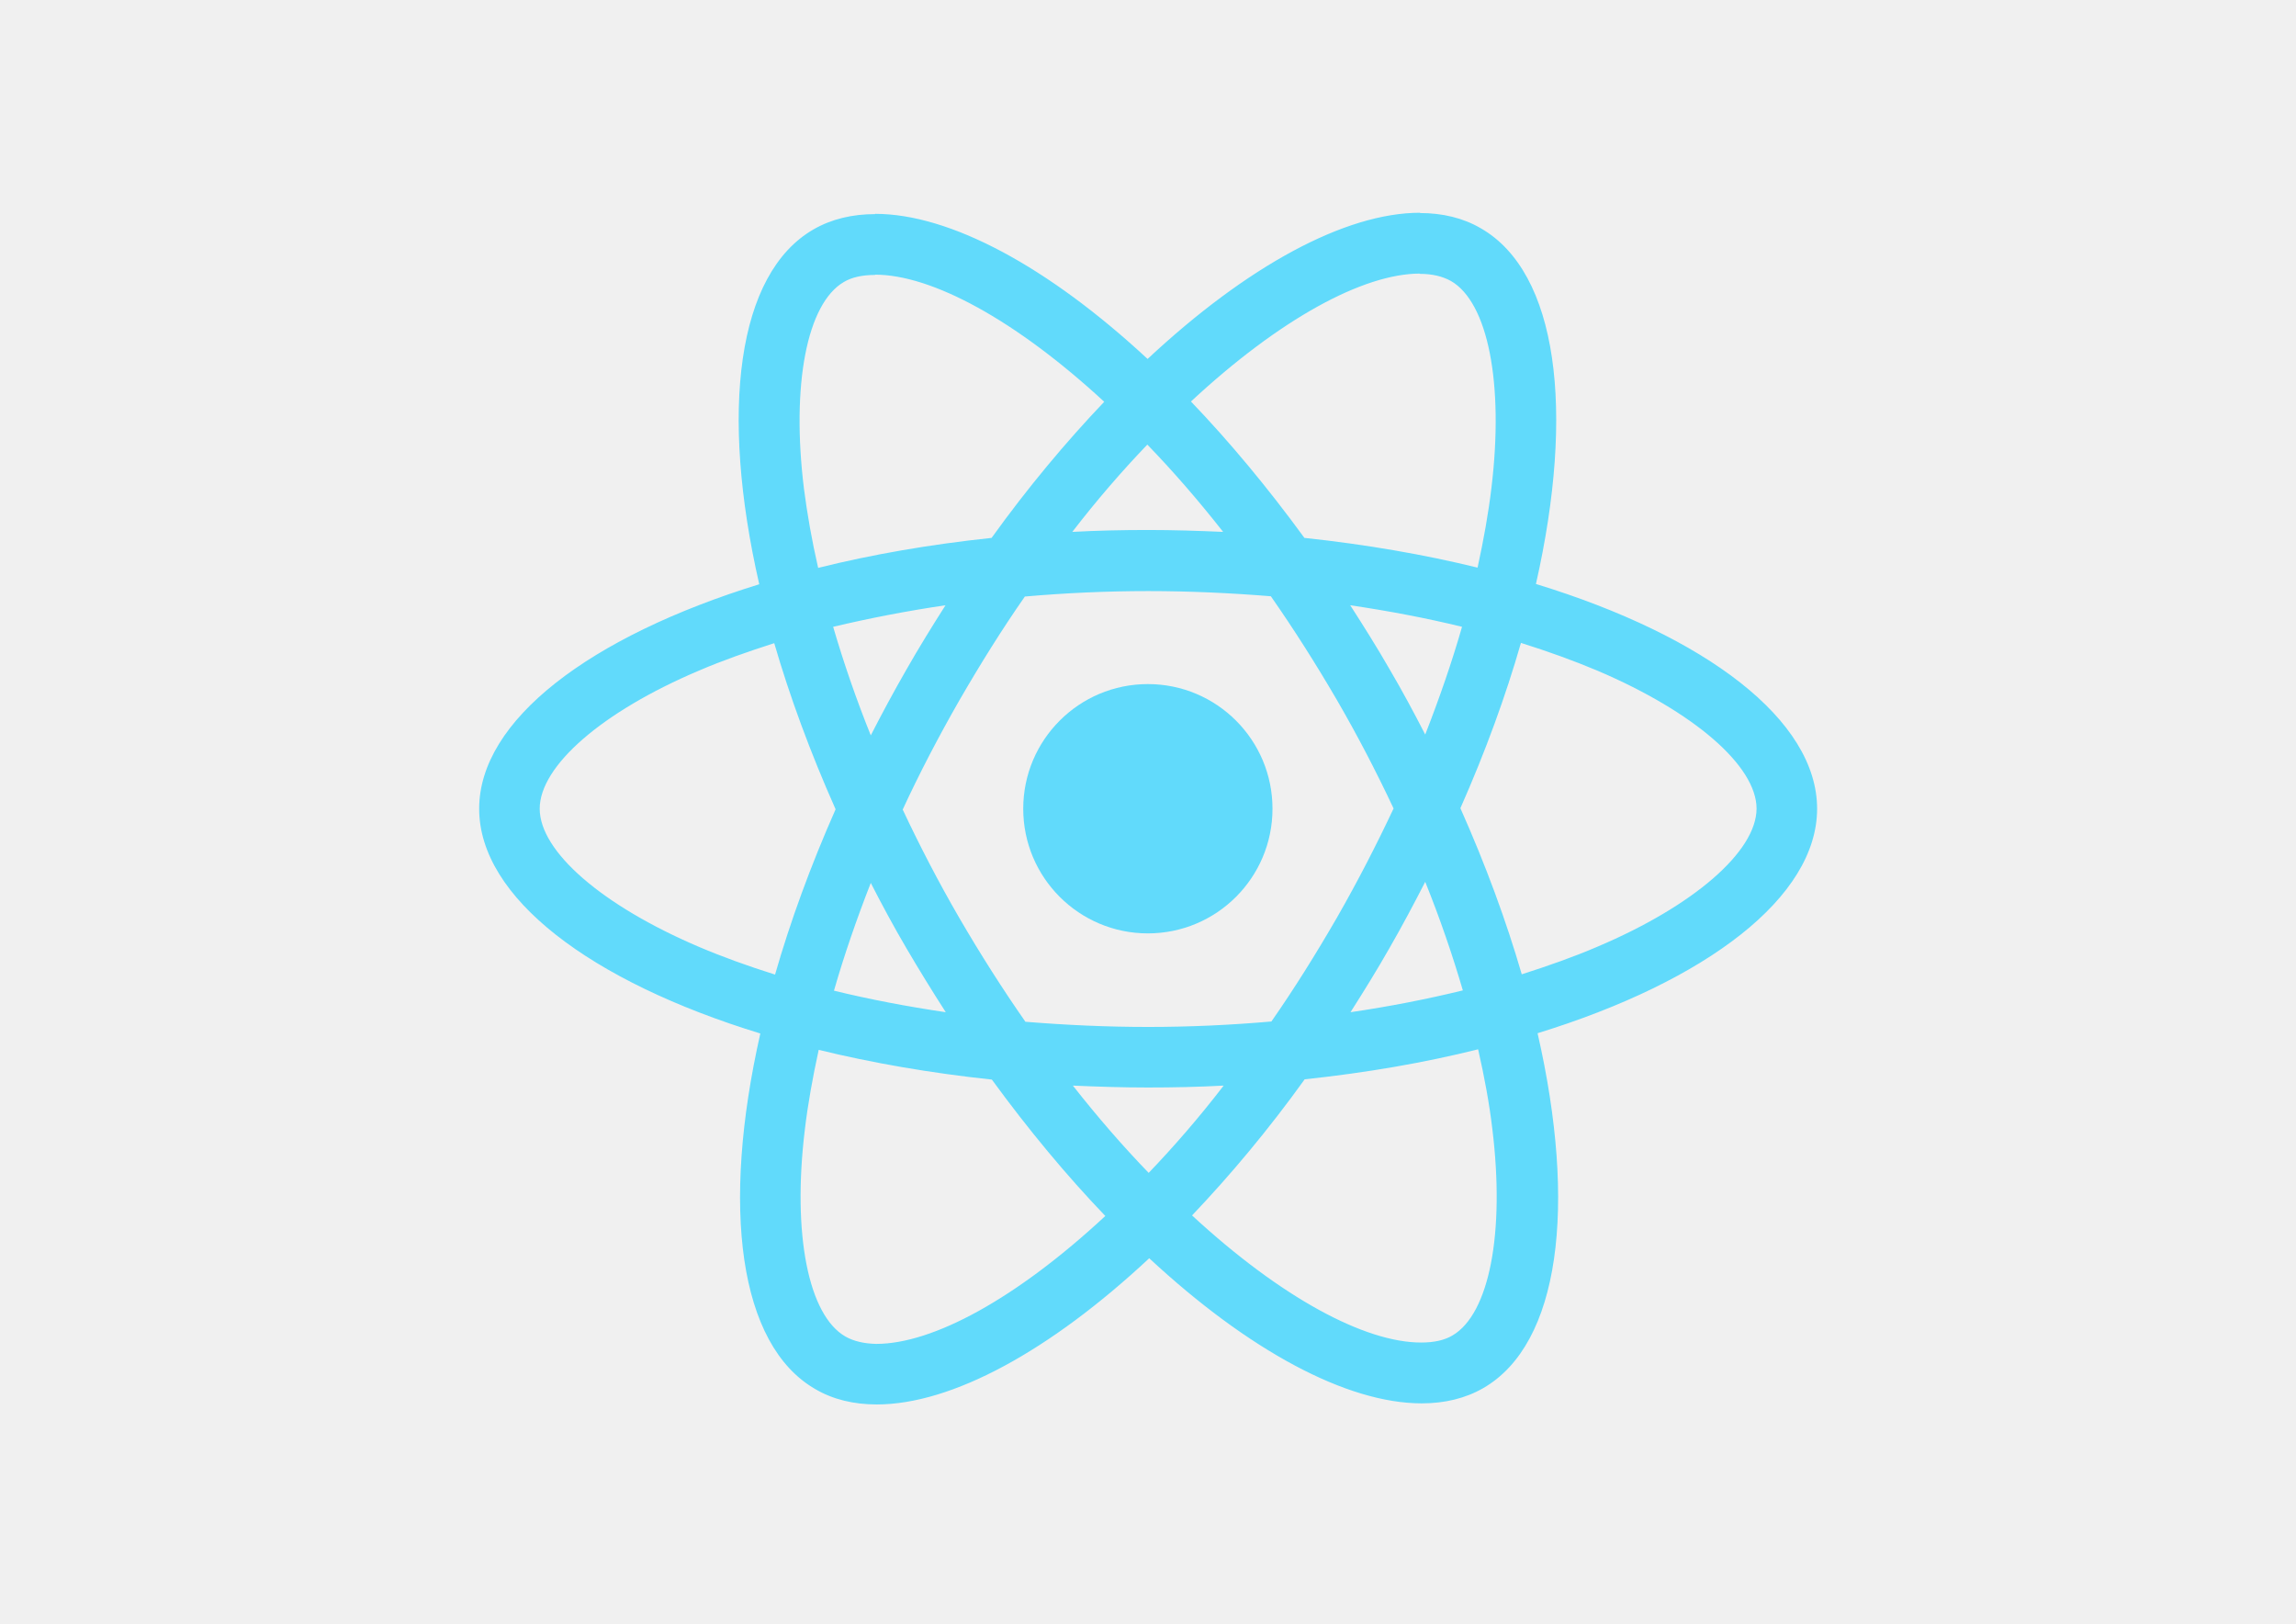
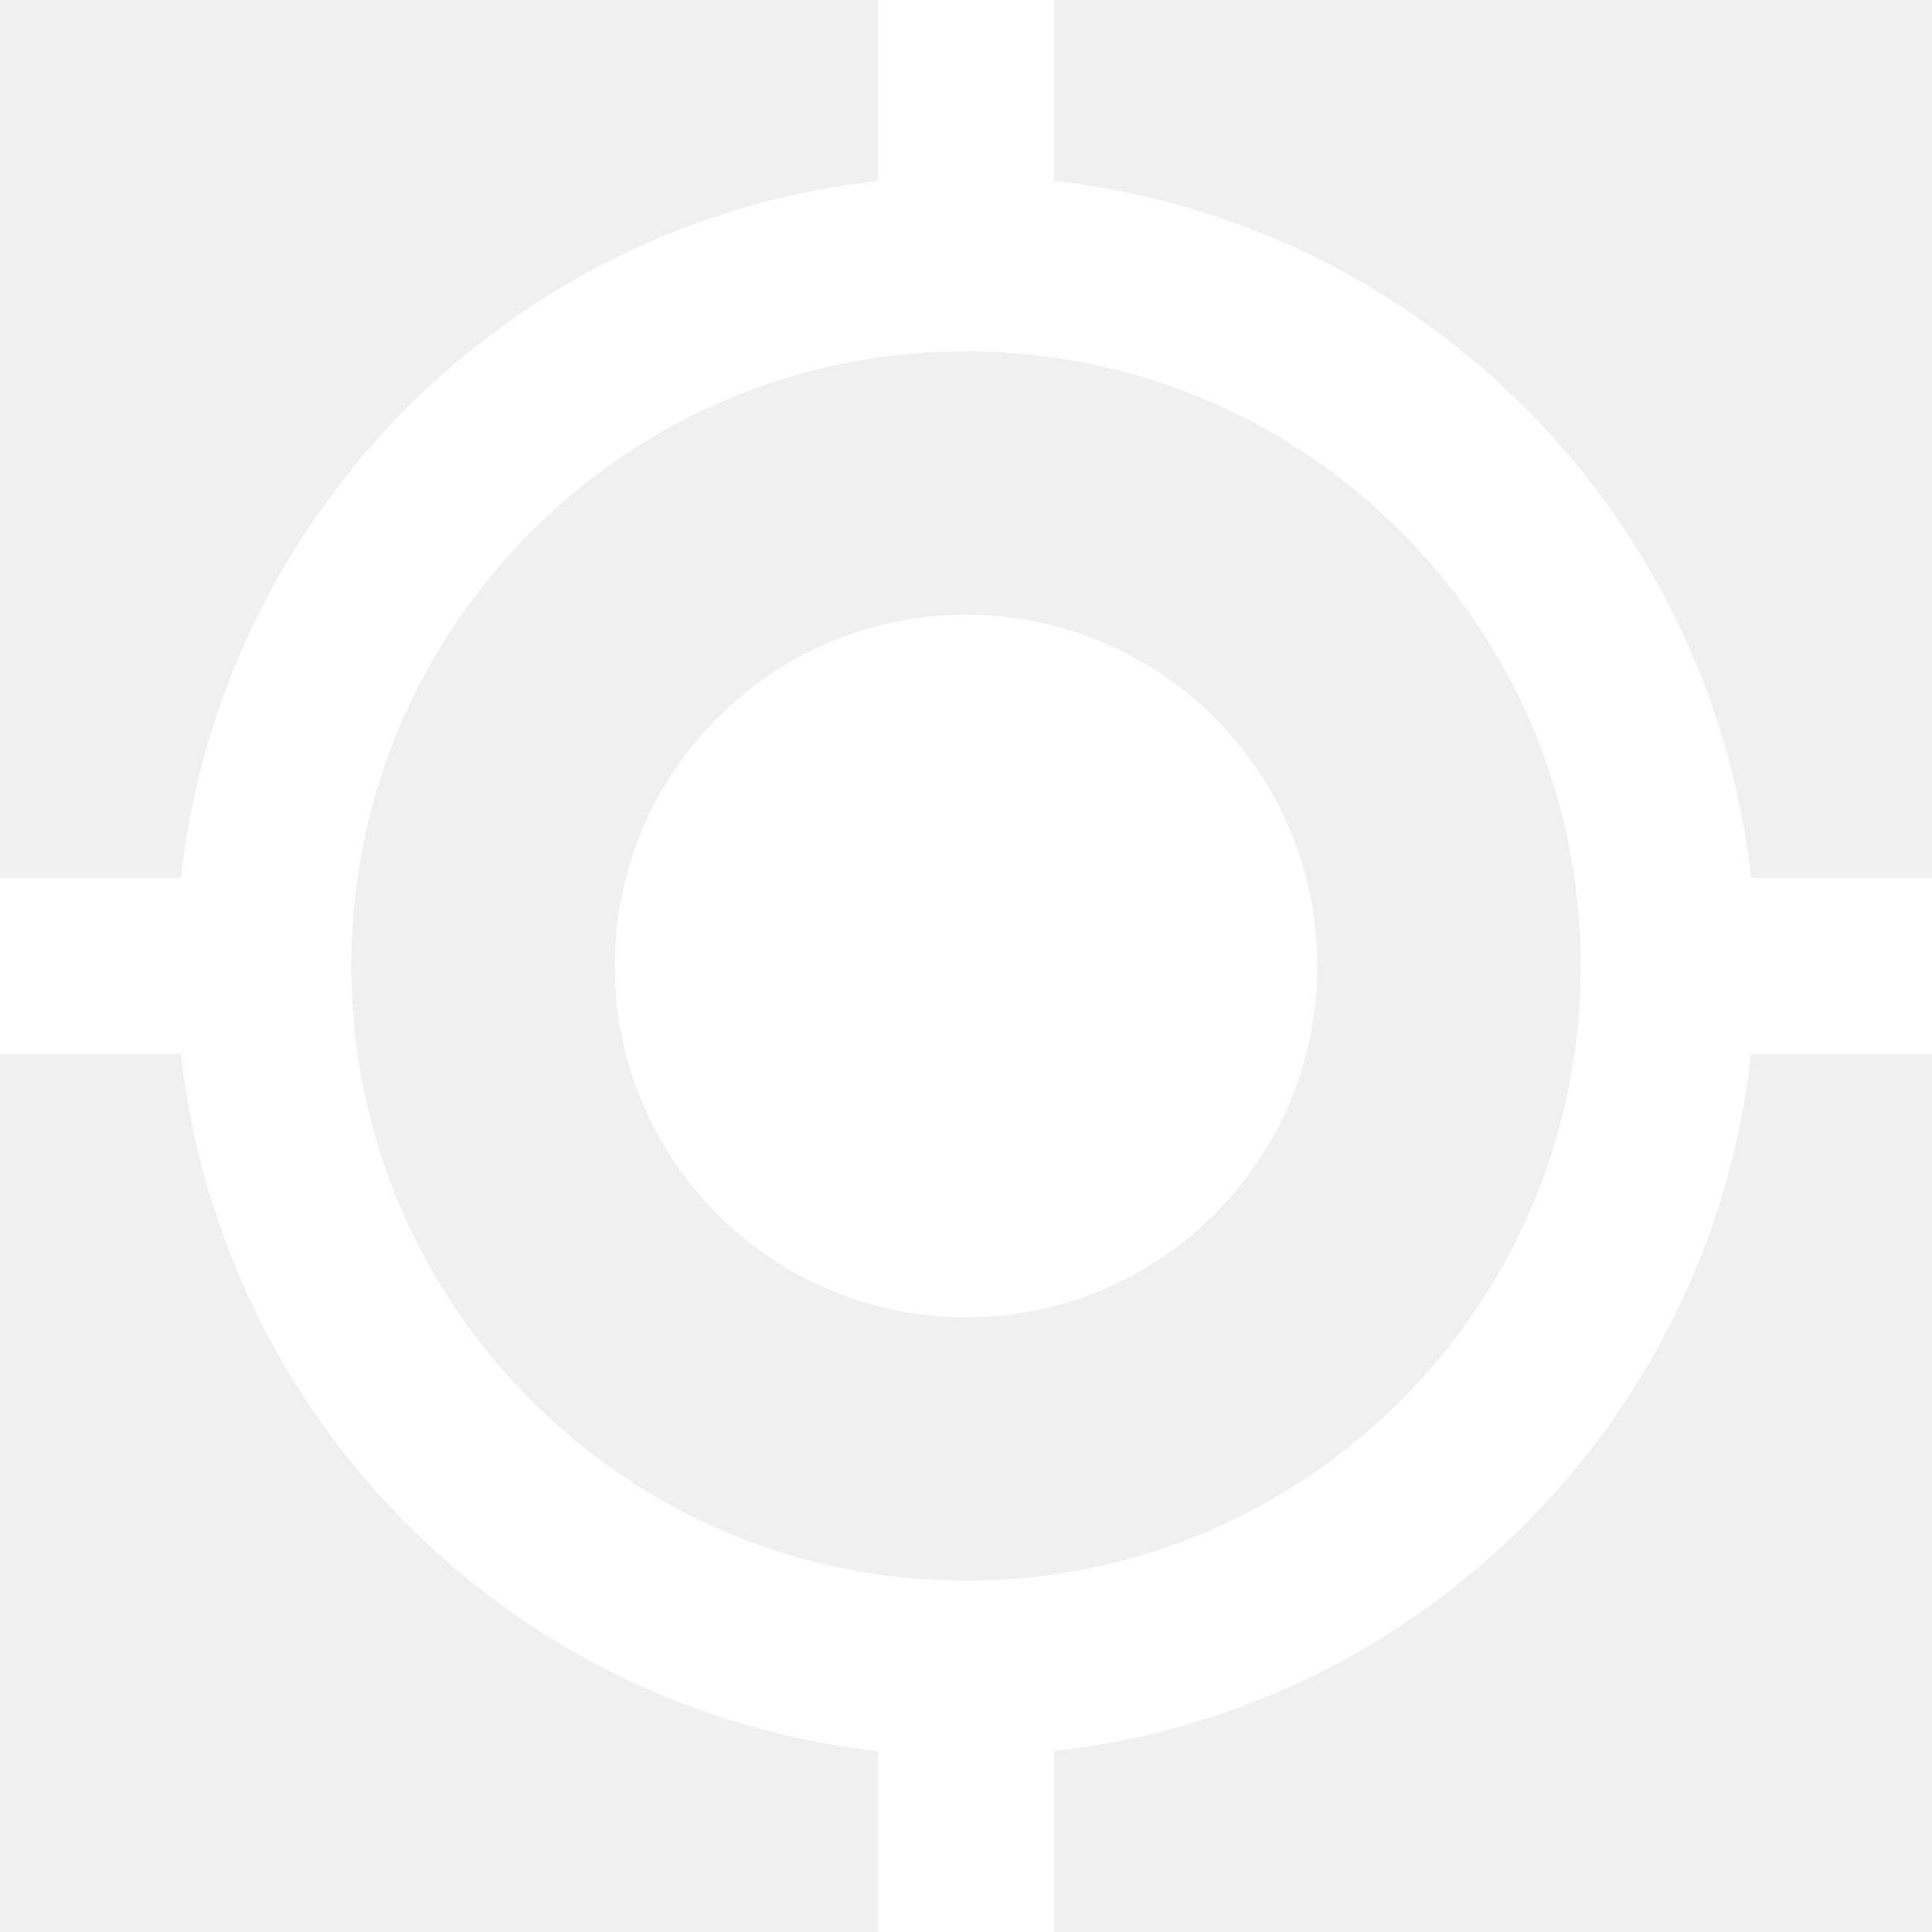
- <svg xmlns="http://www.w3.org/2000/svg" viewBox="0 0 841.9 595.3">
-   <g fill="#61DAFB">
-     <path d="M666.3 296.5c0-32.5-40.7-63.3-103.1-82.4 14.4-63.6 8-114.2-20.2-130.4-6.5-3.8-14.1-5.6-22.4-5.6v22.3c4.6 0 8.3.9 11.4 2.6 13.6 7.8 19.5 37.5 14.9 75.7-1.1 9.4-2.9 19.3-5.1 29.4-19.6-4.8-41-8.5-63.5-10.9-13.5-18.5-27.5-35.3-41.6-50 32.6-30.3 63.2-46.9 84-46.9V78c-27.5 0-63.5 19.6-99.9 53.6-36.4-33.8-72.4-53.2-99.9-53.2v22.3c20.7 0 51.4 16.5 84 46.6-14 14.7-28 31.4-41.3 49.9-22.6 2.4-44 6.1-63.6 11-2.3-10-4-19.7-5.2-29-4.7-38.2 1.1-67.9 14.6-75.8 3-1.8 6.9-2.6 11.5-2.6V78.5c-8.4 0-16 1.8-22.6 5.6-28.1 16.2-34.4 66.7-19.9 130.1-62.2 19.2-102.7 49.9-102.7 82.3 0 32.5 40.7 63.3 103.1 82.4-14.4 63.6-8 114.2 20.2 130.4 6.5 3.8 14.1 5.6 22.5 5.6 27.5 0 63.5-19.6 99.9-53.6 36.4 33.8 72.4 53.2 99.9 53.2 8.4 0 16-1.8 22.6-5.6 28.1-16.2 34.4-66.7 19.9-130.1 62-19.1 102.5-49.9 102.5-82.3zm-130.2-66.7c-3.7 12.9-8.3 26.2-13.5 39.5-4.1-8-8.4-16-13.1-24-4.6-8-9.5-15.8-14.4-23.4 14.2 2.1 27.9 4.7 41 7.9zm-45.8 106.5c-7.8 13.5-15.8 26.3-24.1 38.2-14.9 1.3-30 2-45.2 2-15.1 0-30.2-.7-45-1.9-8.3-11.9-16.4-24.6-24.2-38-7.6-13.1-14.5-26.4-20.8-39.8 6.2-13.4 13.2-26.8 20.7-39.9 7.8-13.5 15.8-26.3 24.1-38.2 14.9-1.3 30-2 45.2-2 15.1 0 30.2.7 45 1.9 8.3 11.9 16.4 24.6 24.2 38 7.6 13.1 14.5 26.4 20.8 39.8-6.3 13.4-13.2 26.8-20.7 39.9zm32.3-13c5.4 13.4 10 26.8 13.8 39.8-13.1 3.2-26.9 5.9-41.2 8 4.9-7.7 9.8-15.6 14.4-23.7 4.6-8 8.9-16.1 13-24.1zM421.2 430c-9.3-9.6-18.6-20.3-27.8-32 9 .4 18.2.7 27.5.7 9.4 0 18.7-.2 27.8-.7-9 11.7-18.3 22.4-27.5 32zm-74.4-58.9c-14.2-2.1-27.9-4.7-41-7.9 3.7-12.9 8.3-26.2 13.5-39.5 4.1 8 8.4 16 13.1 24 4.7 8 9.5 15.8 14.4 23.4zM420.7 163c9.3 9.6 18.6 20.3 27.8 32-9-.4-18.2-.7-27.5-.7-9.4 0-18.7.2-27.8.7 9-11.7 18.3-22.4 27.5-32zm-74 58.9c-4.9 7.7-9.8 15.6-14.4 23.7-4.6 8-8.9 16-13 24-5.4-13.4-10-26.8-13.8-39.8 13.1-3.1 26.9-5.8 41.2-7.9zm-90.5 125.2c-35.4-15.1-58.3-34.9-58.3-50.6 0-15.7 22.9-35.6 58.3-50.6 8.6-3.7 18-7 27.7-10.1 5.7 19.6 13.2 40 22.5 60.9-9.2 20.8-16.6 41.1-22.2 60.6-9.9-3.1-19.3-6.5-28-10.2zM310 490c-13.6-7.8-19.5-37.5-14.9-75.7 1.1-9.4 2.9-19.3 5.1-29.4 19.6 4.8 41 8.5 63.5 10.9 13.5 18.5 27.5 35.3 41.6 50-32.6 30.3-63.2 46.9-84 46.9-4.5-.1-8.3-1-11.3-2.7zm237.2-76.2c4.7 38.2-1.1 67.9-14.6 75.8-3 1.8-6.9 2.6-11.5 2.6-20.7 0-51.4-16.5-84-46.6 14-14.7 28-31.4 41.3-49.9 22.6-2.4 44-6.1 63.6-11 2.3 10.1 4.1 19.8 5.2 29.1zm38.5-66.7c-8.6 3.7-18 7-27.7 10.1-5.7-19.6-13.2-40-22.5-60.9 9.2-20.8 16.6-41.1 22.2-60.6 9.9 3.1 19.3 6.5 28.1 10.2 35.4 15.1 58.3 34.9 58.3 50.6-.1 15.7-23 35.6-58.4 50.6zM320.8 78.4z" />
-     <circle cx="420.9" cy="296.5" r="45.7" />
-     <path d="M520.5 78.1z" />
-   </g>
+ <svg xmlns="http://www.w3.org/2000/svg" id="vector" width="30" height="30" viewBox="0 0 469.333 469.333">
+   <path fill="#FFFFFF" d="M234.667,149.333c-47.147,0 -85.333,38.187 -85.333,85.333S187.52,320 234.667,320S320,281.813 320,234.667S281.813,149.333 234.667,149.333zM425.387,213.333C415.573,124.373 344.96,53.76 256,43.947V0h-42.667v43.947C124.373,53.76 53.76,124.373 43.947,213.333H0V256h43.947c9.813,88.96 80.427,159.573 169.387,169.387v43.947H256v-43.947C344.96,415.573 415.573,344.96 425.387,256h43.947v-42.667H425.387L425.387,213.333zM234.667,384c-82.453,0 -149.333,-66.88 -149.333,-149.333s66.88,-149.333 149.333,-149.333S384,152.213 384,234.667S317.12,384 234.667,384z" id="path_0" />
</svg>
